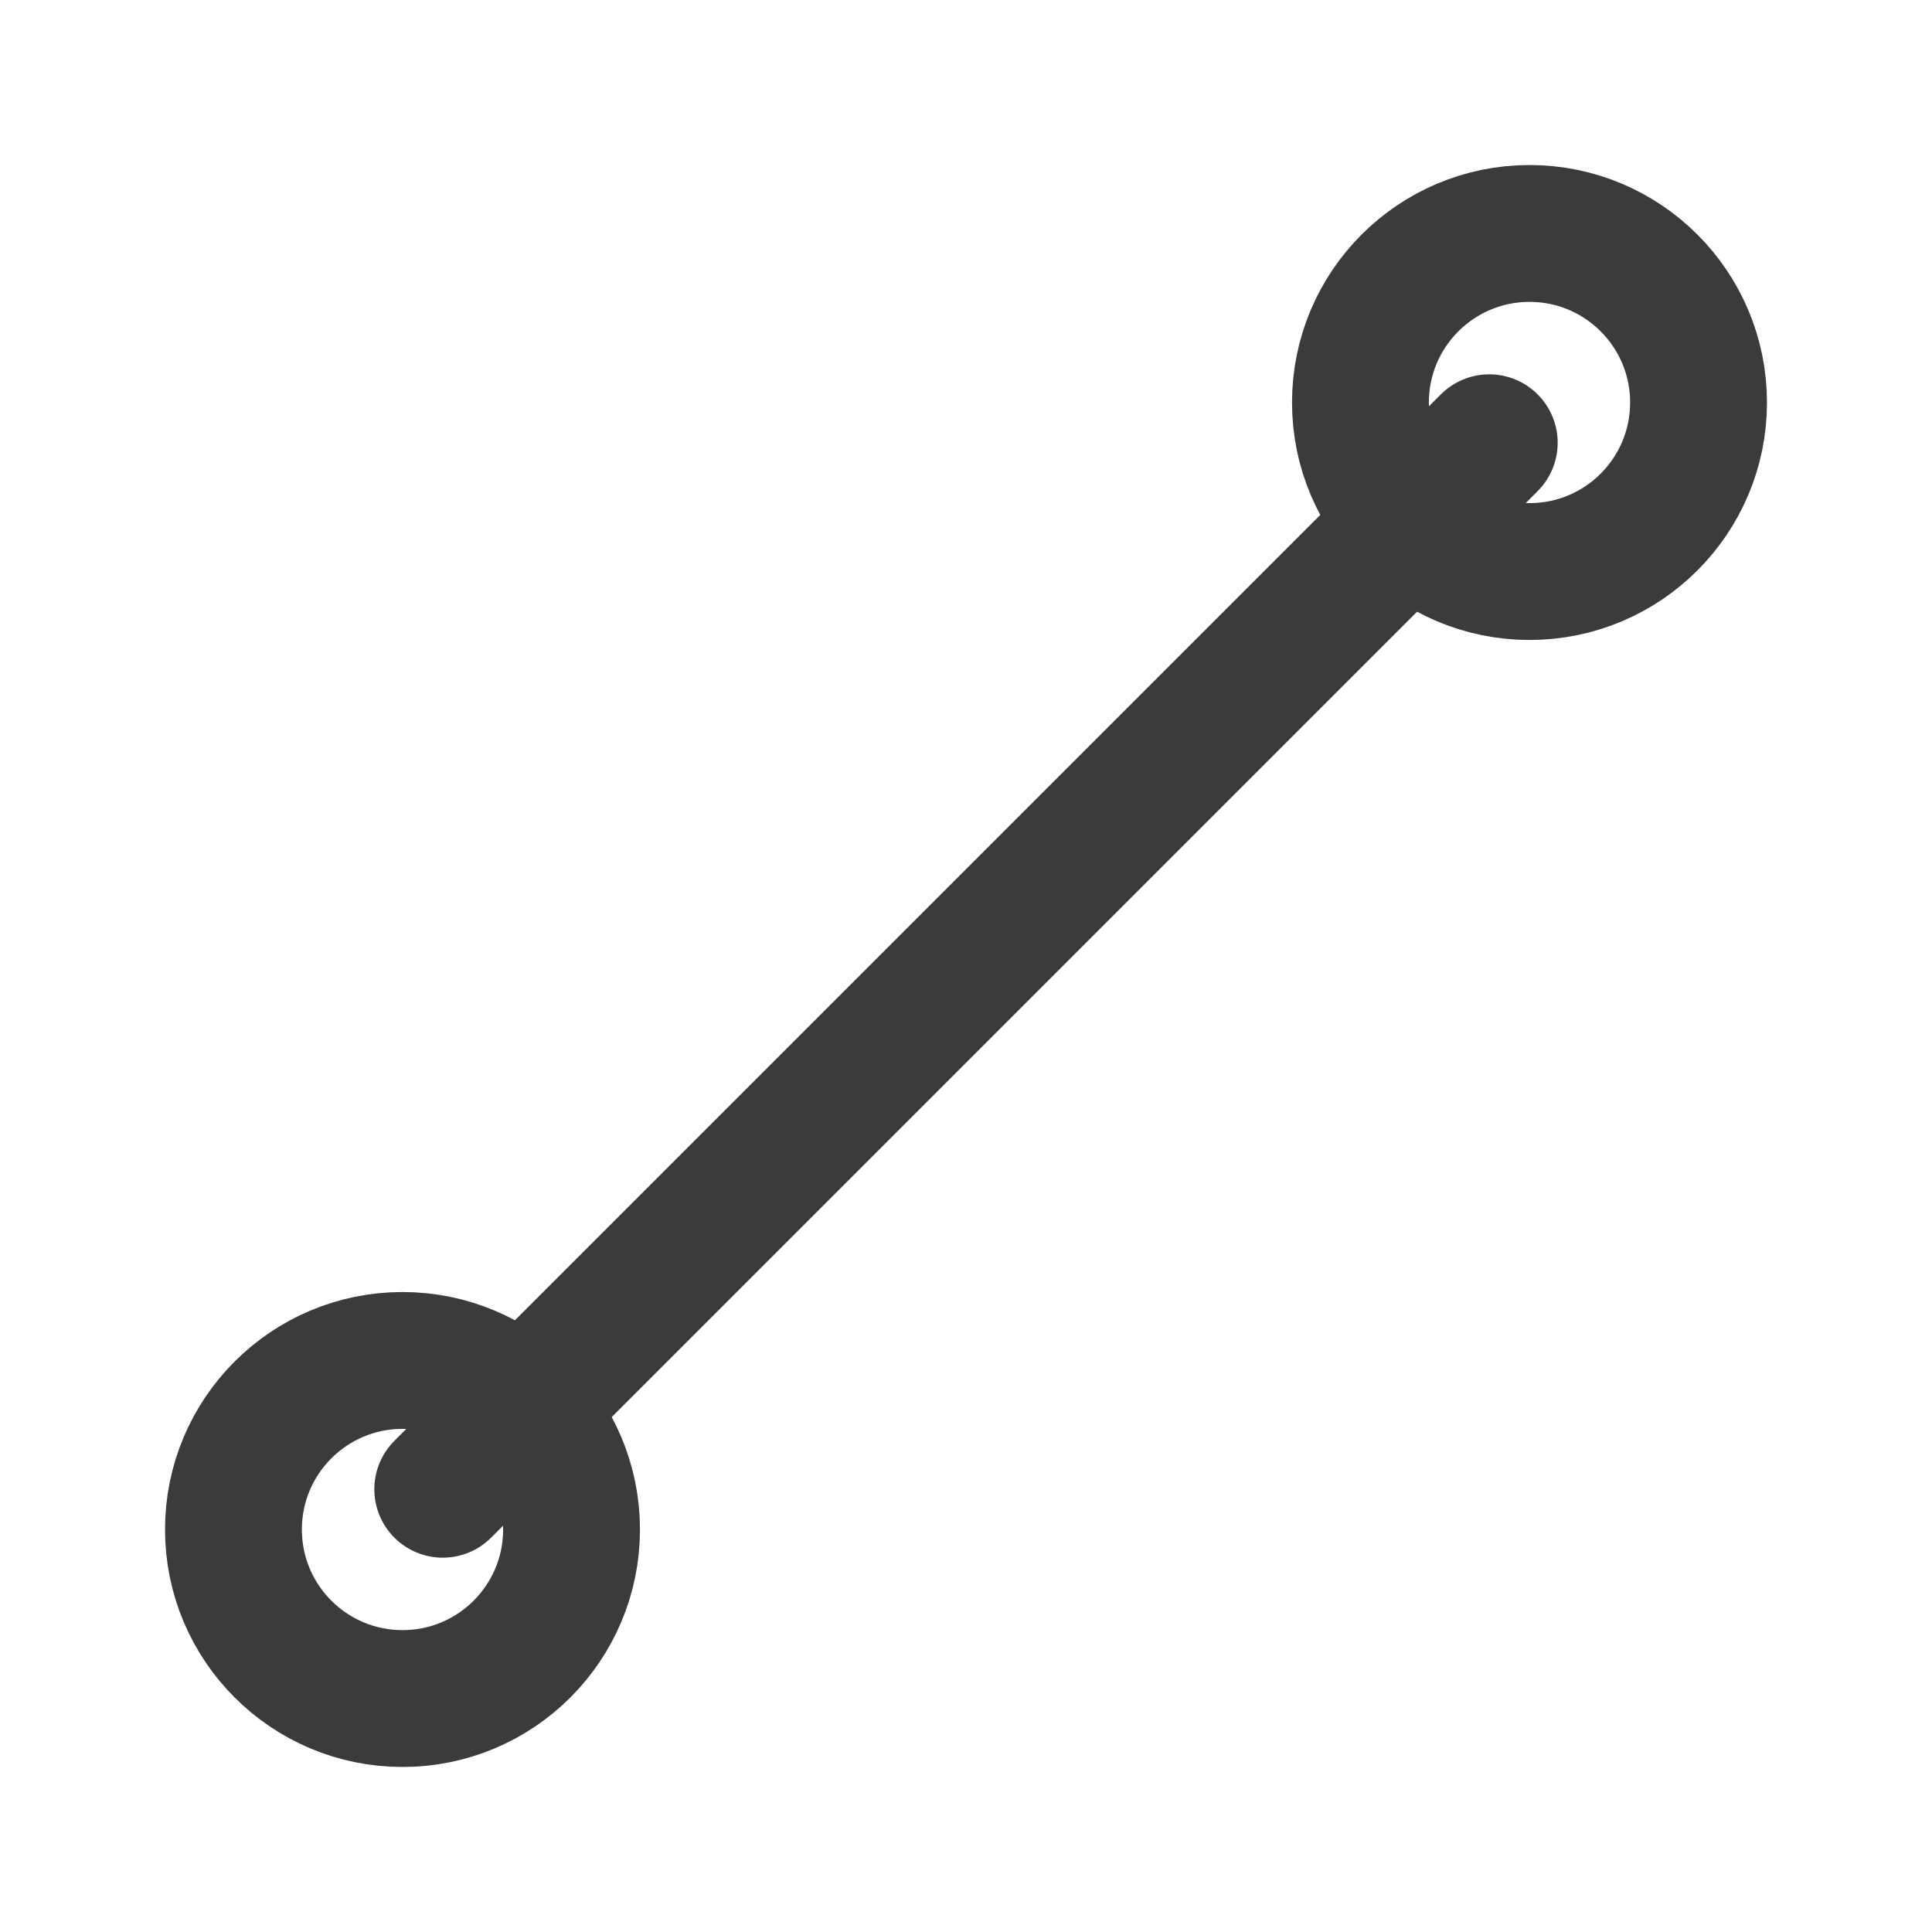
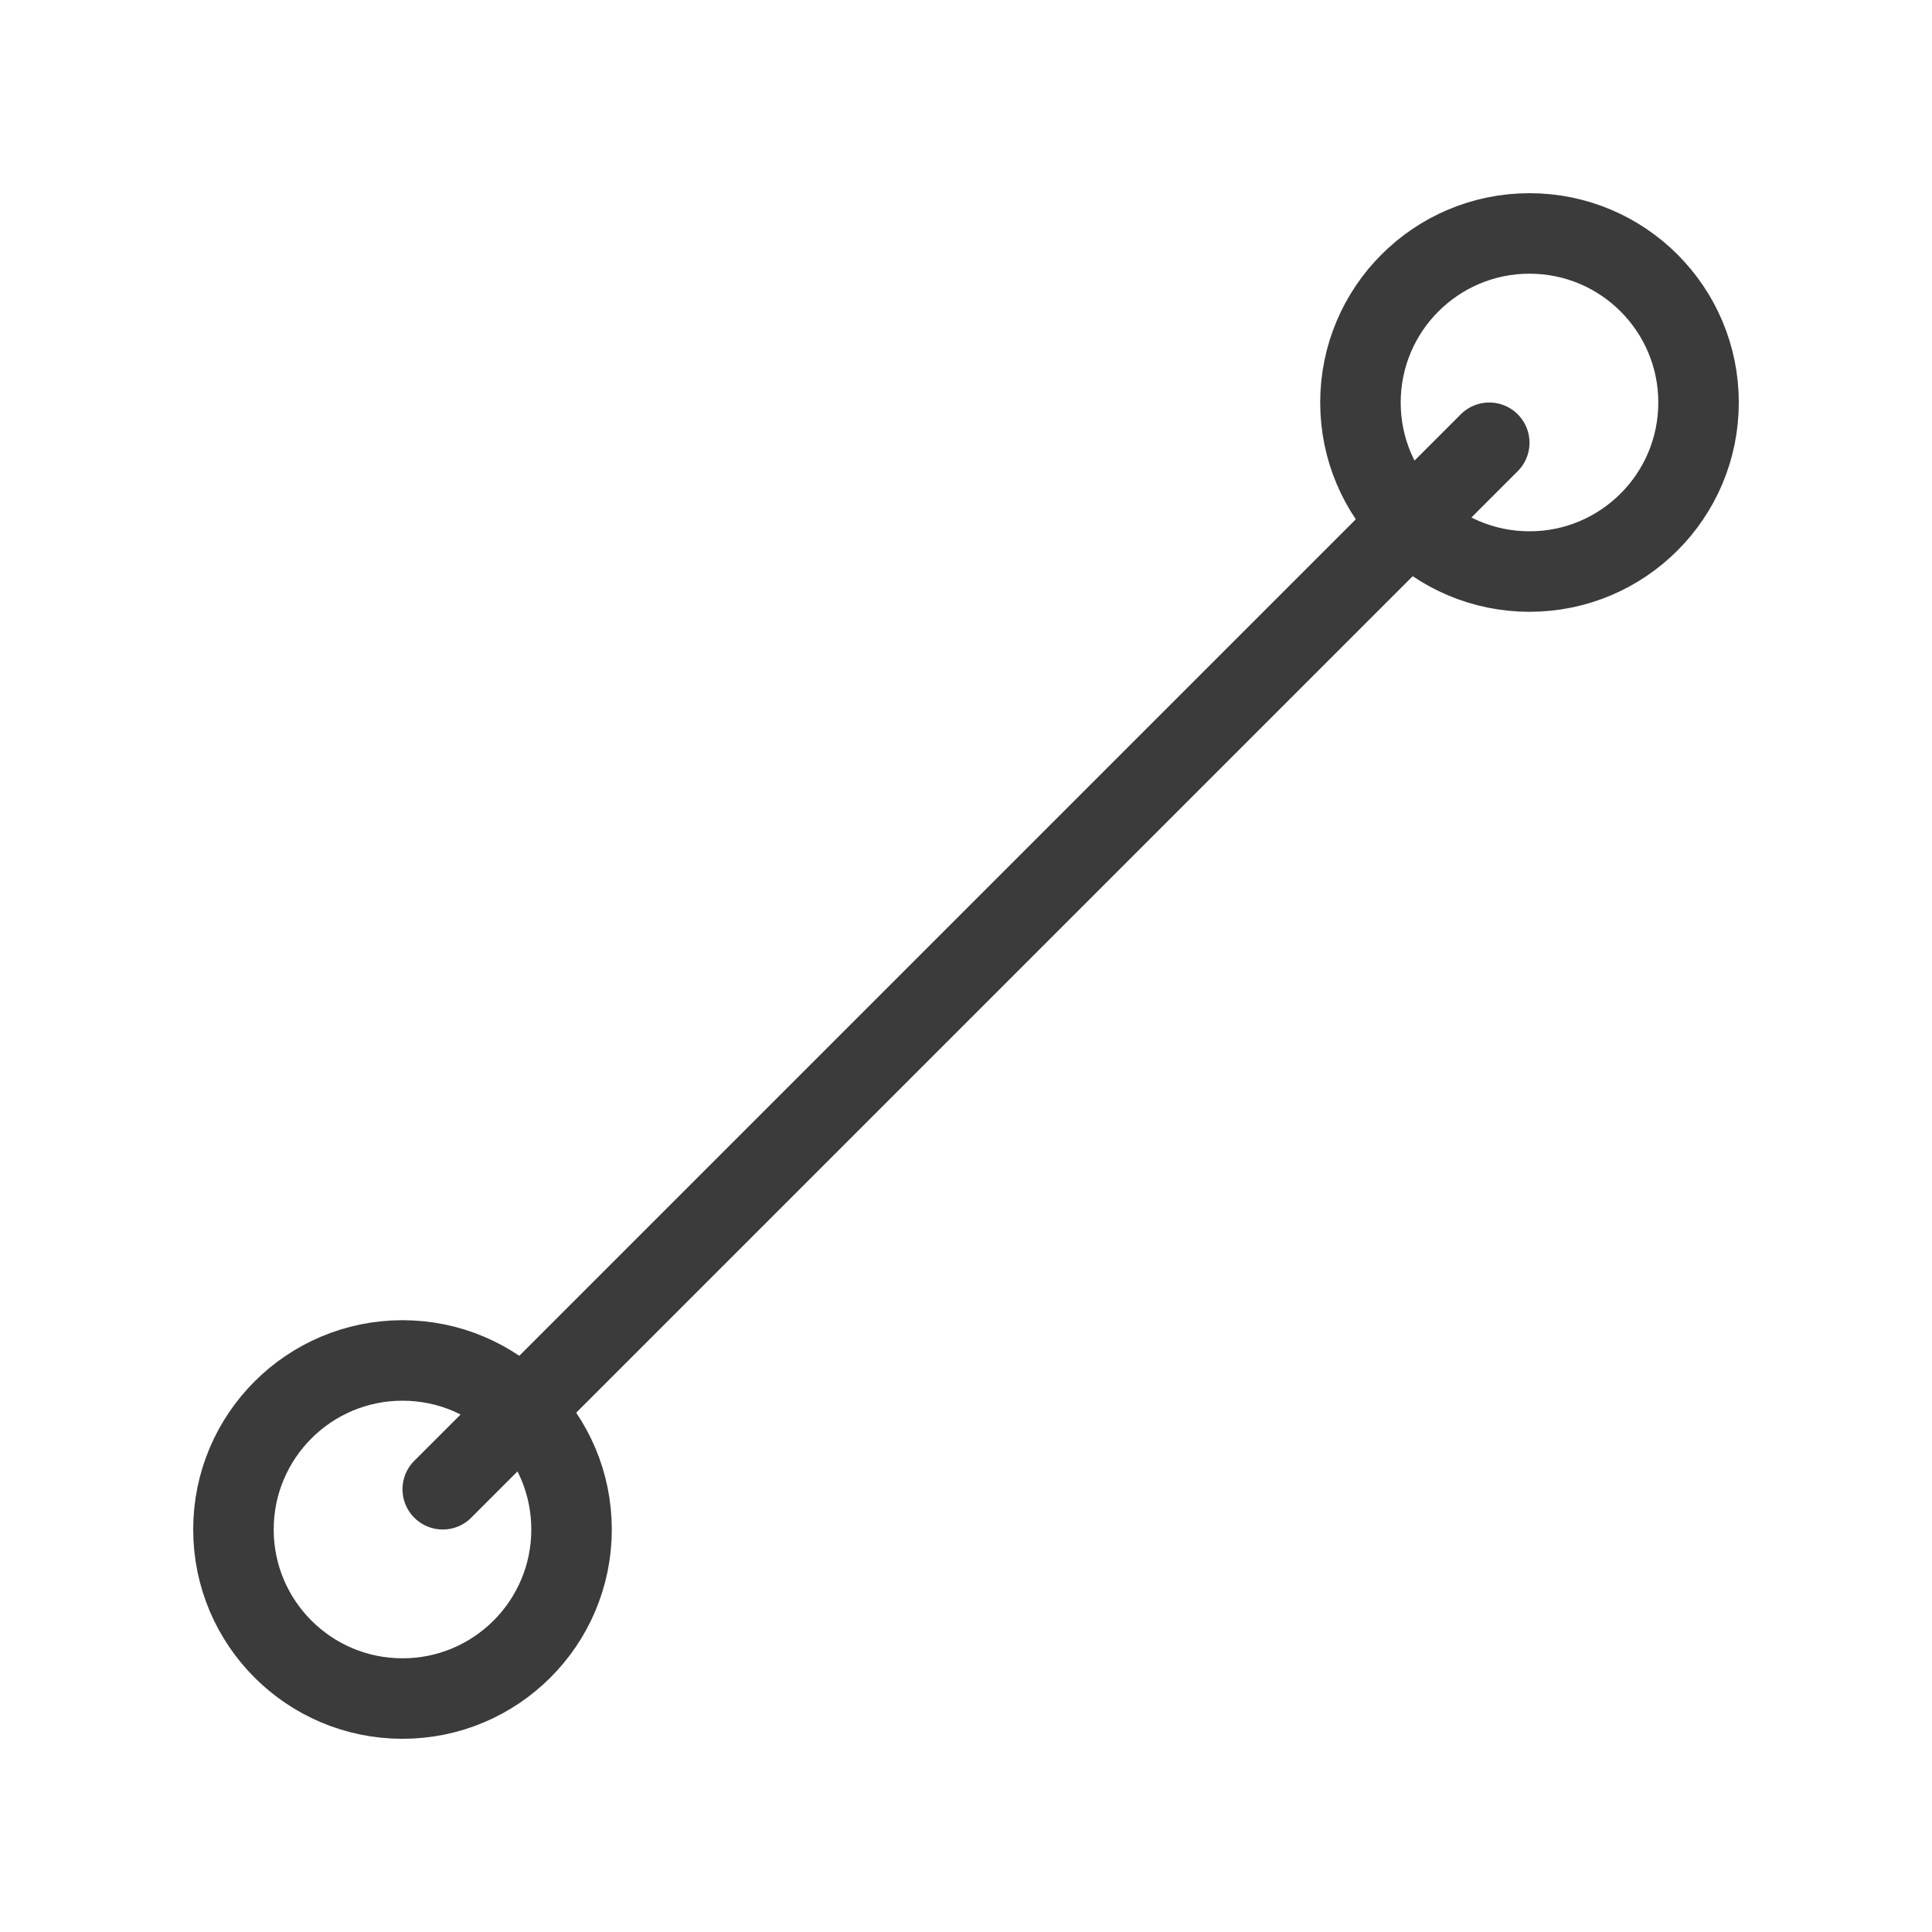
<svg xmlns="http://www.w3.org/2000/svg" width="24" height="24" viewBox="0 0 24 24">
-   <g fill="none" stroke="#3b3b3b" stroke-width="1.7" stroke-linecap="round" stroke-linejoin="round">
+   <g fill="none" stroke="#3b3b3b" stroke-width="1.00" stroke-linecap="round" stroke-linejoin="round">
    <path d="M5.5 18.5 L18.5 5.5" />
    <circle cx="5" cy="19" r="2.1" />
    <circle cx="19" cy="5" r="2.1" />
  </g>
</svg>
